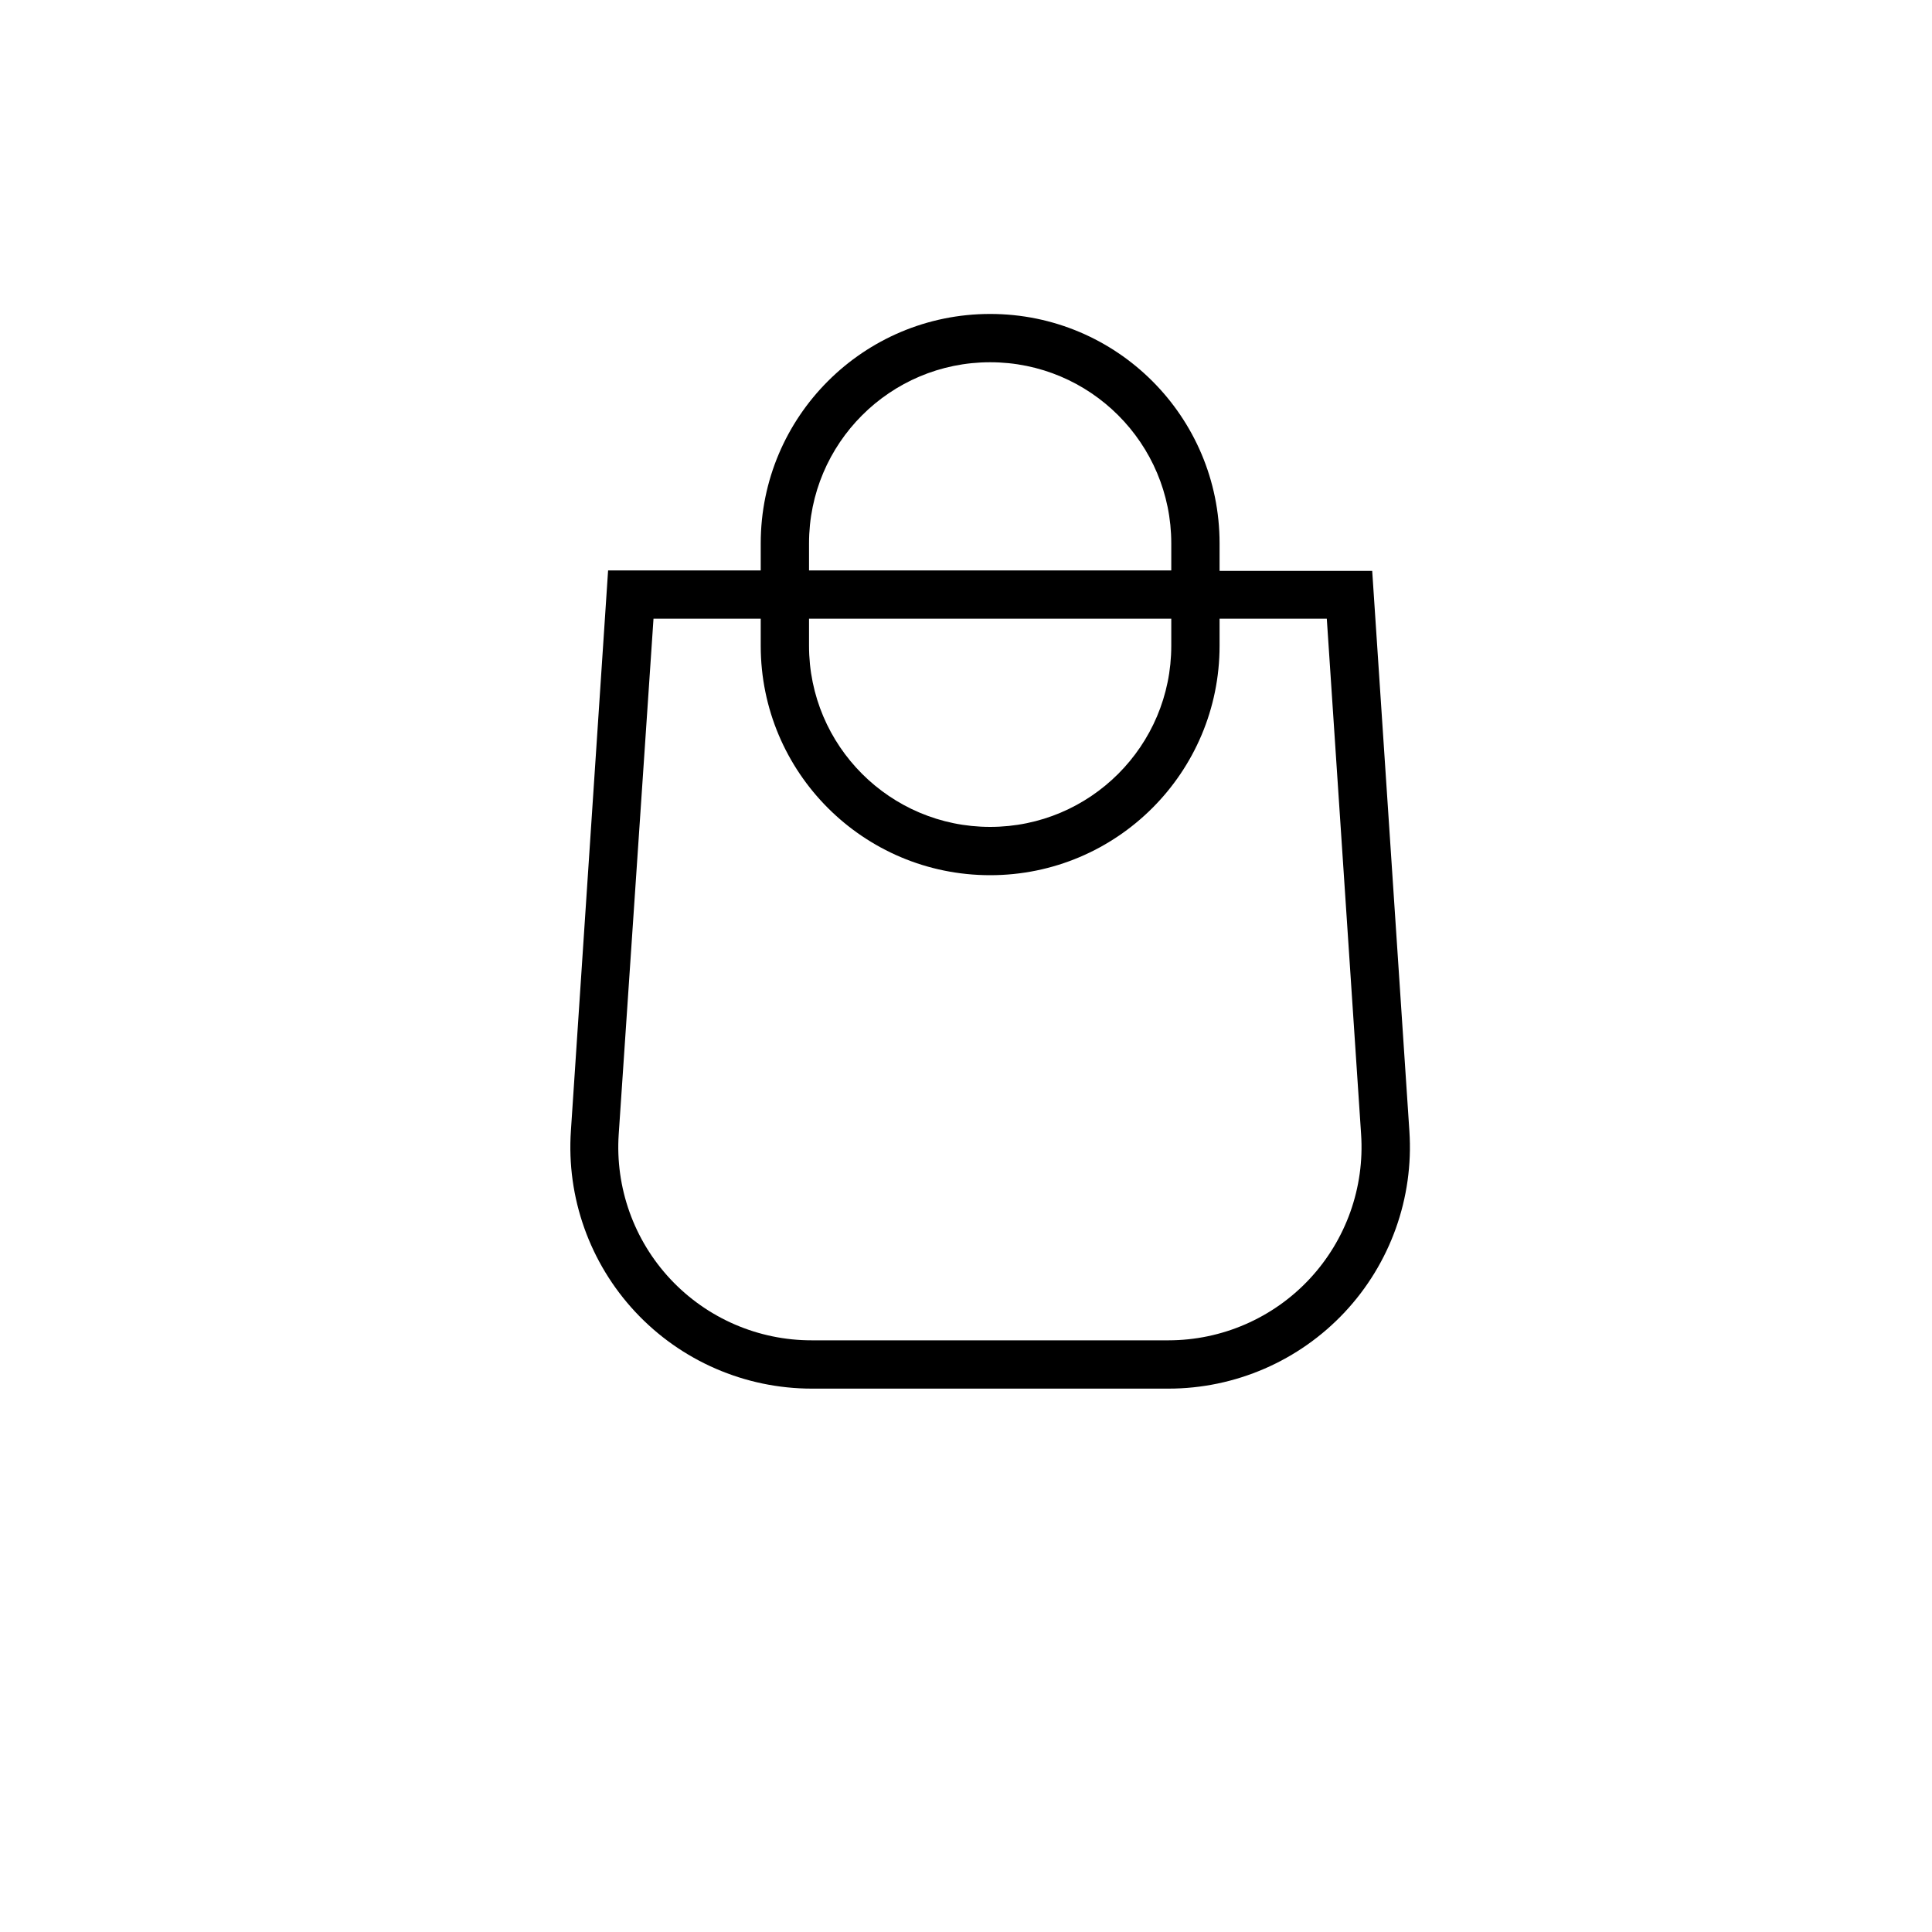
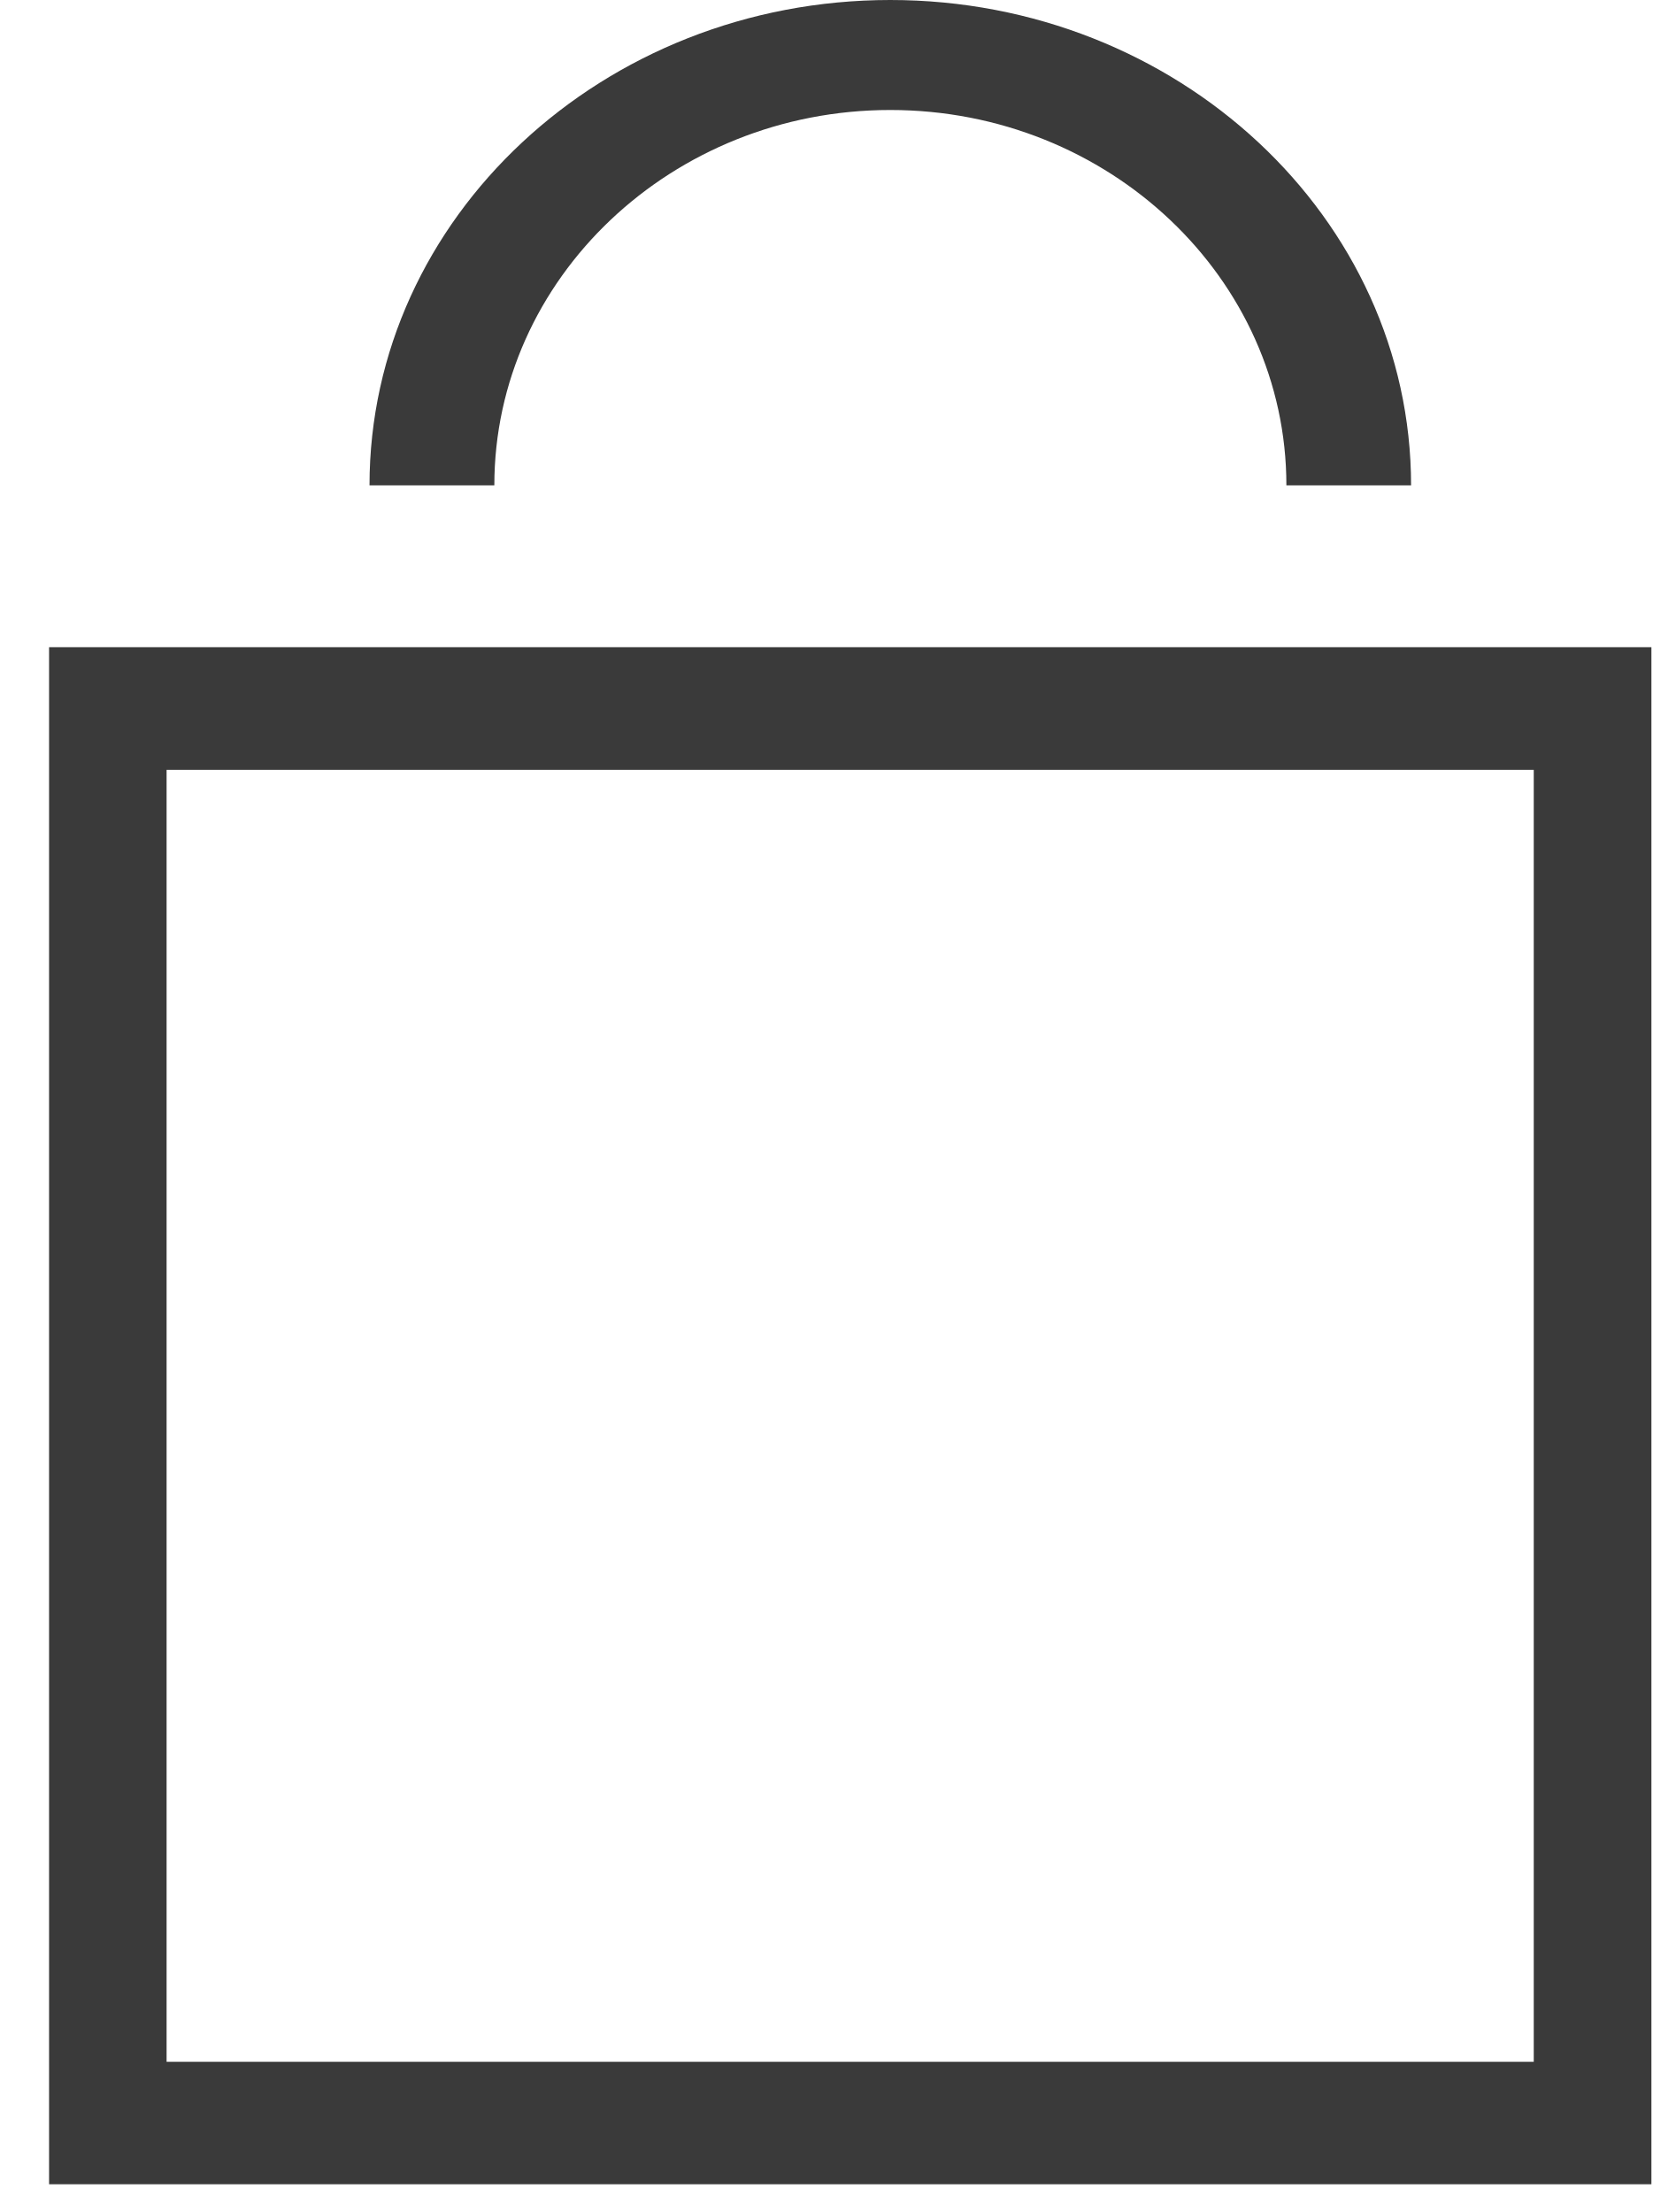
- <svg xmlns="http://www.w3.org/2000/svg" fill="none" class="icon icon-cart" viewBox="0 0 40 40">
-   <path fill="currentColor" fill-rule="evenodd" d="M20.5 6.5a4.75 4.75 0 0 0-4.75 4.75v.56h-3.16l-.77 11.6a5 5 0 0 0 4.99 5.34h7.38a5 5 0 0 0 4.99-5.33l-.77-11.6h-3.16v-.57A4.75 4.75 0 0 0 20.5 6.5m3.75 5.31v-.56a3.75 3.75 0 1 0-7.5 0v.56zm-7.5 1h7.5v.56a3.75 3.75 0 1 1-7.5 0zm-1 0v.56a4.75 4.75 0 1 0 9.5 0v-.56h2.22l.71 10.67a4 4 0 0 1-3.99 4.27h-7.38a4 4 0 0 1-4-4.27l.72-10.67z" />
+ <svg xmlns="http://www.w3.org/2000/svg" width="25" height="33" viewBox="0 0 25 33" fill="none" class="icon icon-cart-empty">
+   <path fill-rule="evenodd" clip-rule="evenodd" d="M21.049 7.241H19.189C19.189 4.153 16.539 1.641 13.28 1.641C10.024 1.641 7.374 4.153 7.374 7.241H5.512C5.512 3.249 8.997 0 13.28 0C17.564 0 21.049 3.249 21.049 7.241" fill="#3A3A3A" />
+   <path fill-rule="evenodd" clip-rule="evenodd" d="M2.485 30.759H22.879V11.485H2.485V30.759ZM0.732 32.586H24.634V9.655H0.732V32.586Z" fill="#3A3A3A" />
</svg>
